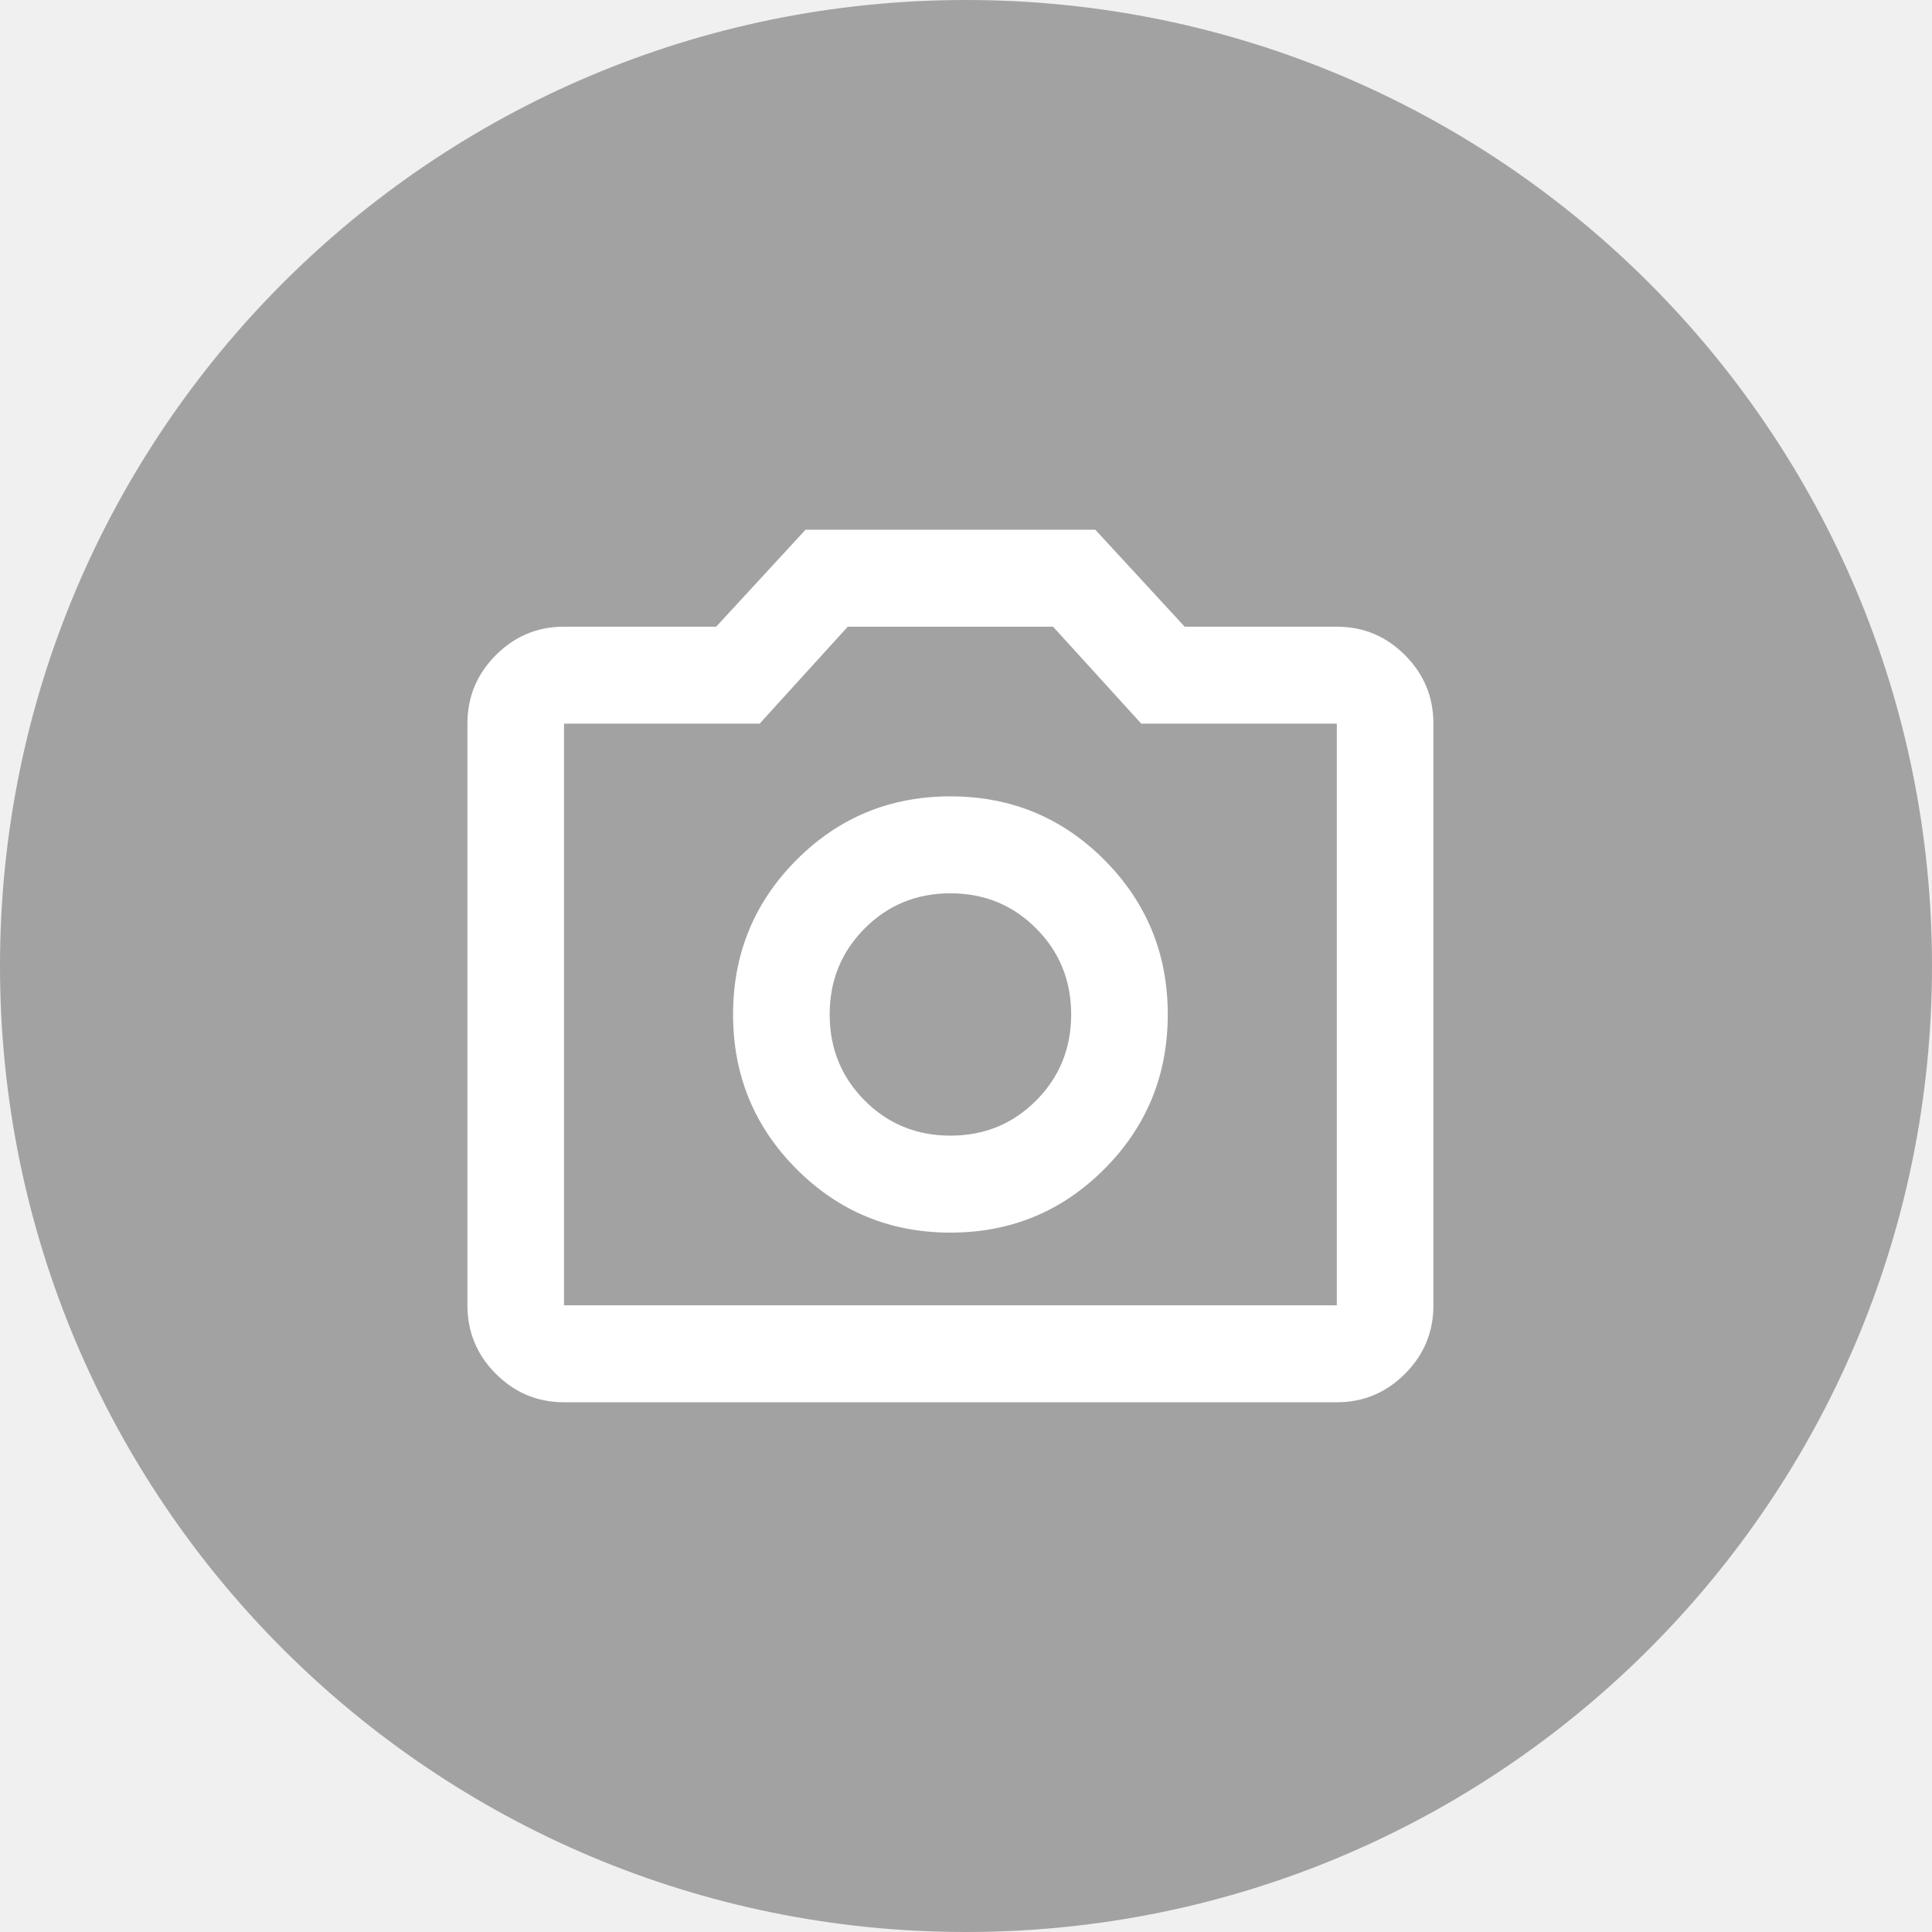
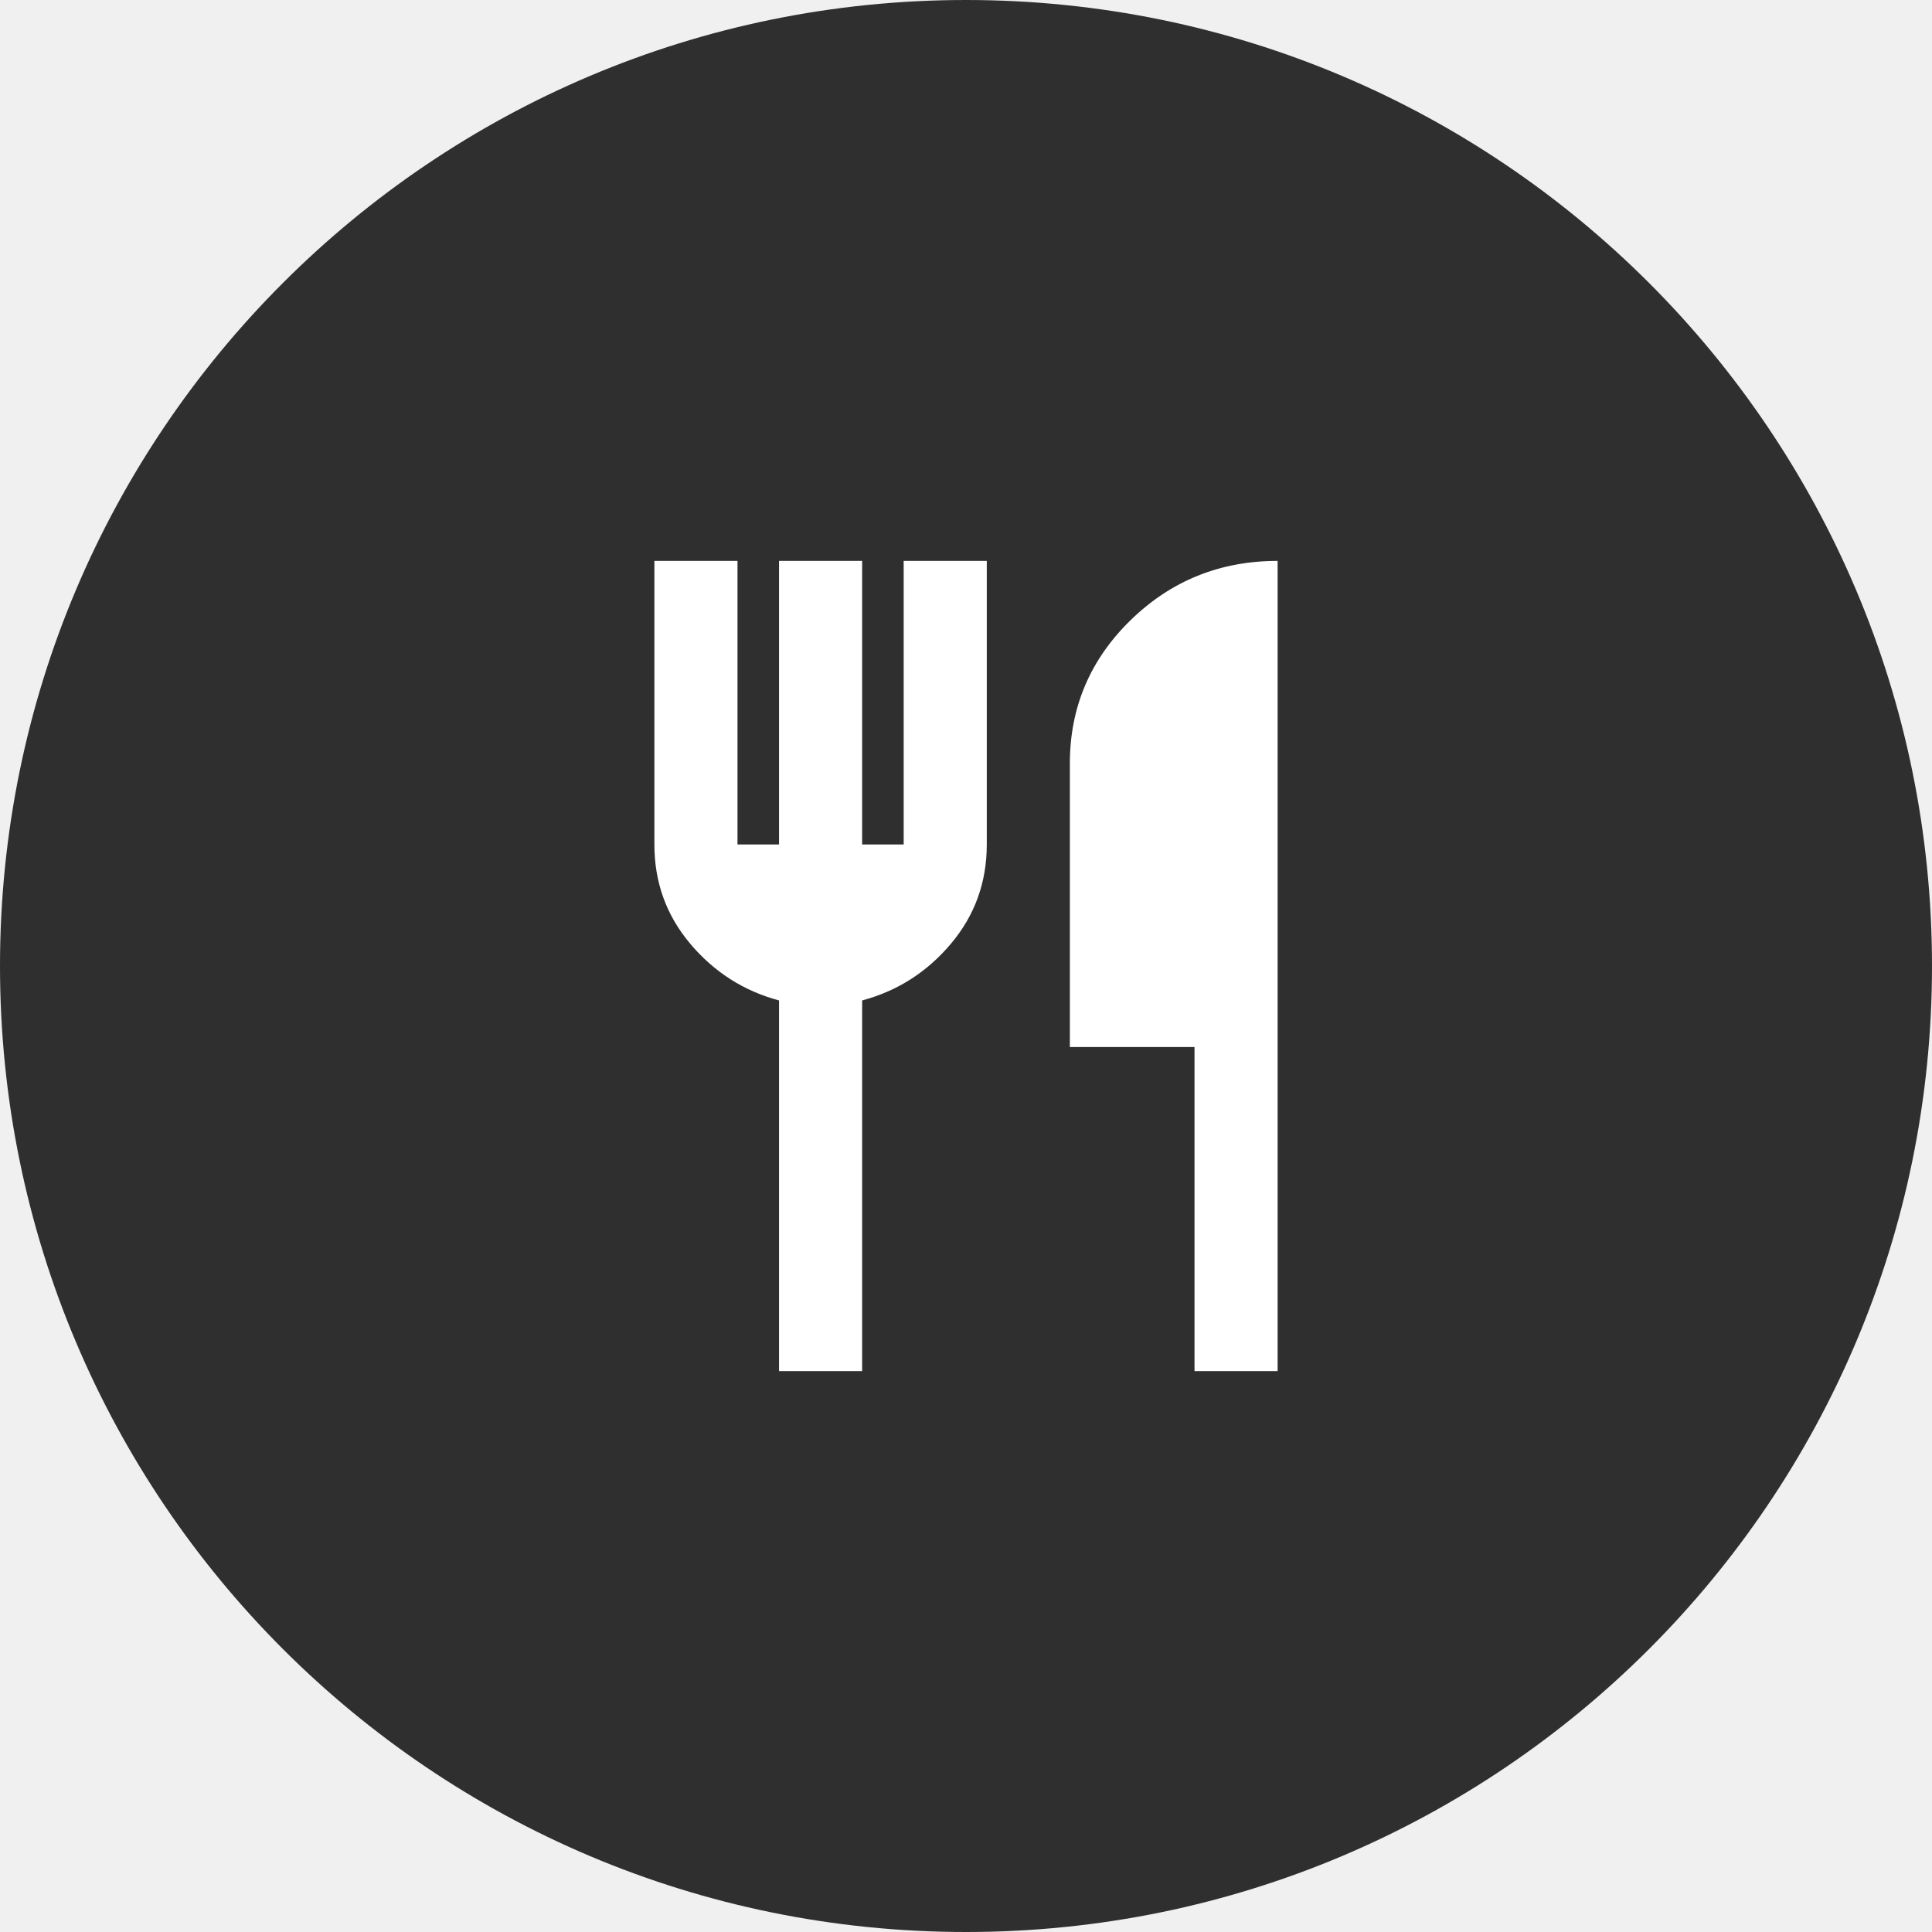
<svg xmlns="http://www.w3.org/2000/svg" width="62" height="62" viewBox="0 0 62 62" fill="none">
-   <circle cx="31" cy="31" r="31" fill="#302F2F" fill-opacity="0.4" />
-   <path d="M30.5 39.556C32.438 39.556 34.084 38.875 35.441 37.514C36.797 36.153 37.475 34.5 37.475 32.556C37.475 30.611 36.797 28.958 35.441 27.597C34.084 26.236 32.438 25.556 30.5 25.556C28.562 25.556 26.916 26.236 25.559 27.597C24.203 28.958 23.525 30.611 23.525 32.556C23.525 34.5 24.203 36.153 25.559 37.514C26.916 38.875 28.562 39.556 30.5 39.556ZM30.5 36.444C29.415 36.444 28.498 36.069 27.749 35.317C27 34.565 26.625 33.644 26.625 32.556C26.625 31.467 27 30.546 27.749 29.794C28.498 29.043 29.415 28.667 30.5 28.667C31.585 28.667 32.502 29.043 33.251 29.794C34 30.546 34.375 31.467 34.375 32.556C34.375 33.644 34 34.565 33.251 35.317C32.502 36.069 31.585 36.444 30.5 36.444ZM18.1 45C17.247 45 16.518 44.695 15.911 44.086C15.303 43.477 15 42.744 15 41.889V23.222C15 22.367 15.303 21.634 15.911 21.025C16.518 20.416 17.247 20.111 18.1 20.111H22.983L25.85 17H35.15L38.017 20.111H42.9C43.752 20.111 44.482 20.416 45.089 21.025C45.697 21.634 46 22.367 46 23.222V41.889C46 42.744 45.697 43.477 45.089 44.086C44.482 44.695 43.752 45 42.9 45H18.1ZM18.1 41.889H42.9V23.222H36.623L33.794 20.111H27.206L24.378 23.222H18.1V41.889Z" fill="white" />
+   <circle cx="31" cy="31" r="31" fill="#302F2F" />
+   <path d="M25 44V32.105C23.867 31.802 22.917 31.195 22.15 30.285C21.383 29.375 21 28.313 21 27.1V18H23.667V27.1H25V18H27.667V27.1H29V18H31.667V27.1C31.667 28.313 31.283 29.375 30.517 30.285C29.75 31.195 28.8 31.802 27.667 32.105V44H25ZM38.333 44V33.6H34.333V24.5C34.333 22.702 34.983 21.169 36.283 19.901C37.583 18.634 39.156 18 41 18V44H38.333Z" fill="white" />
</svg>
